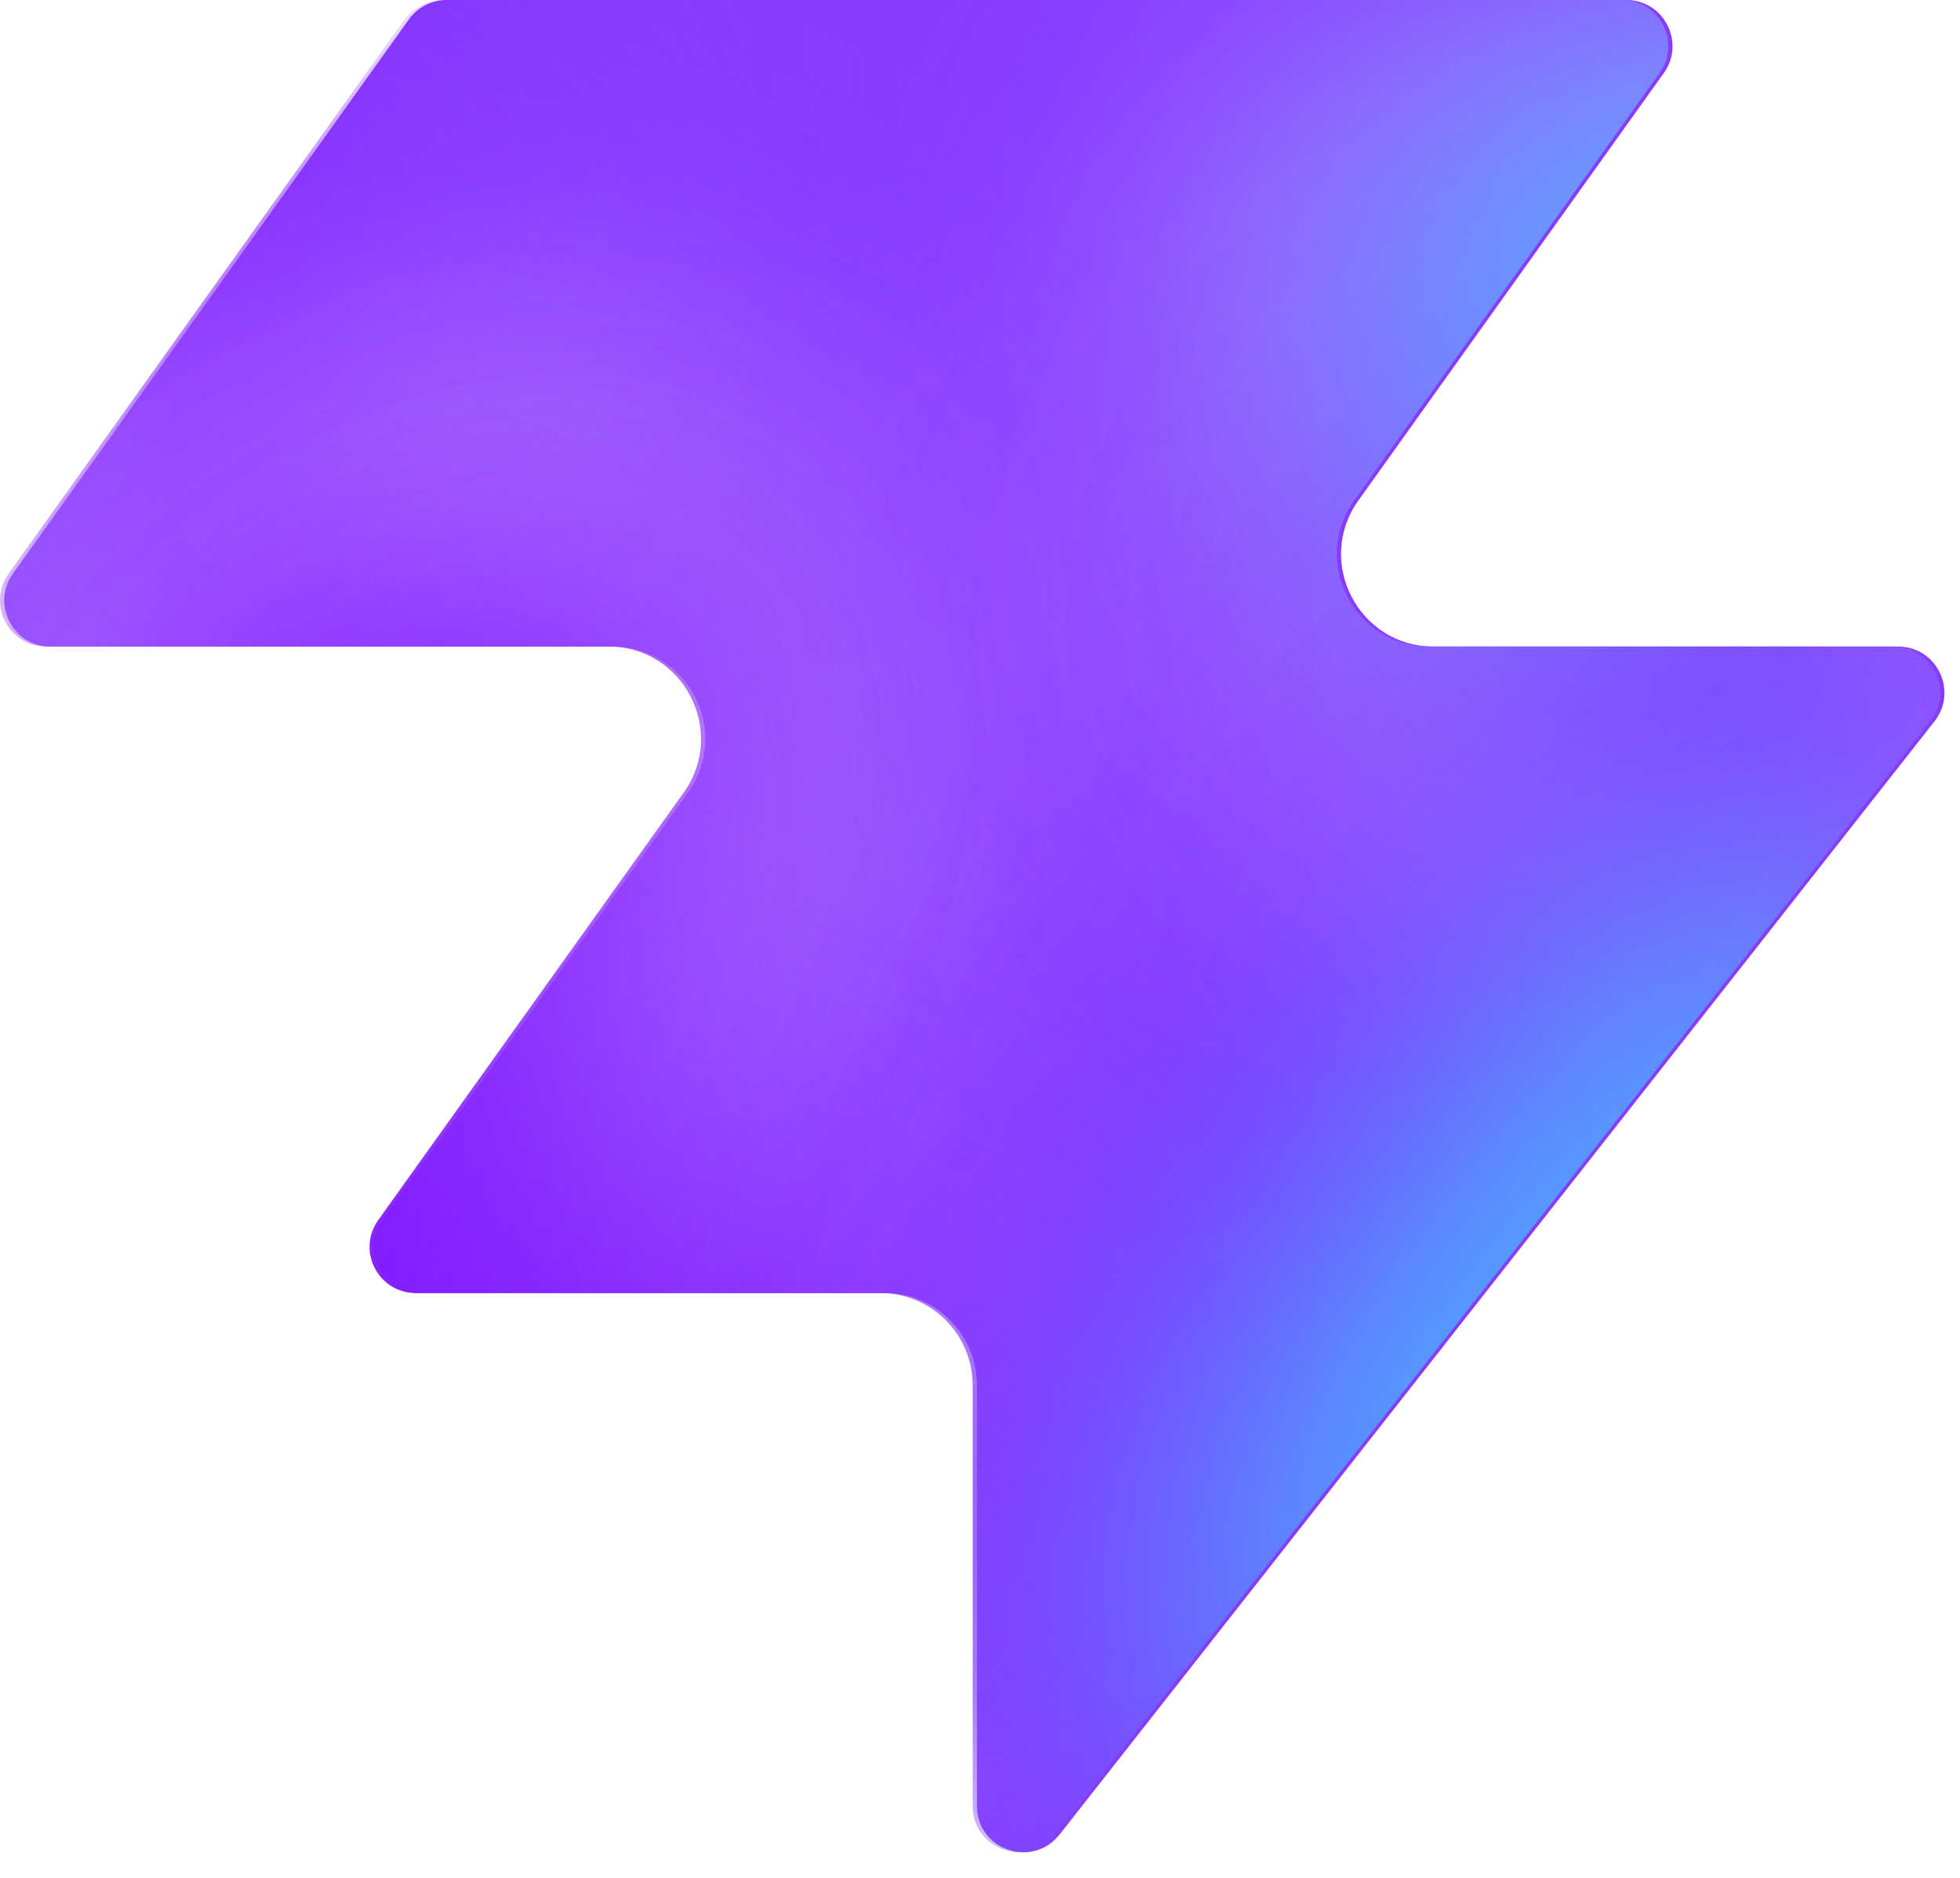
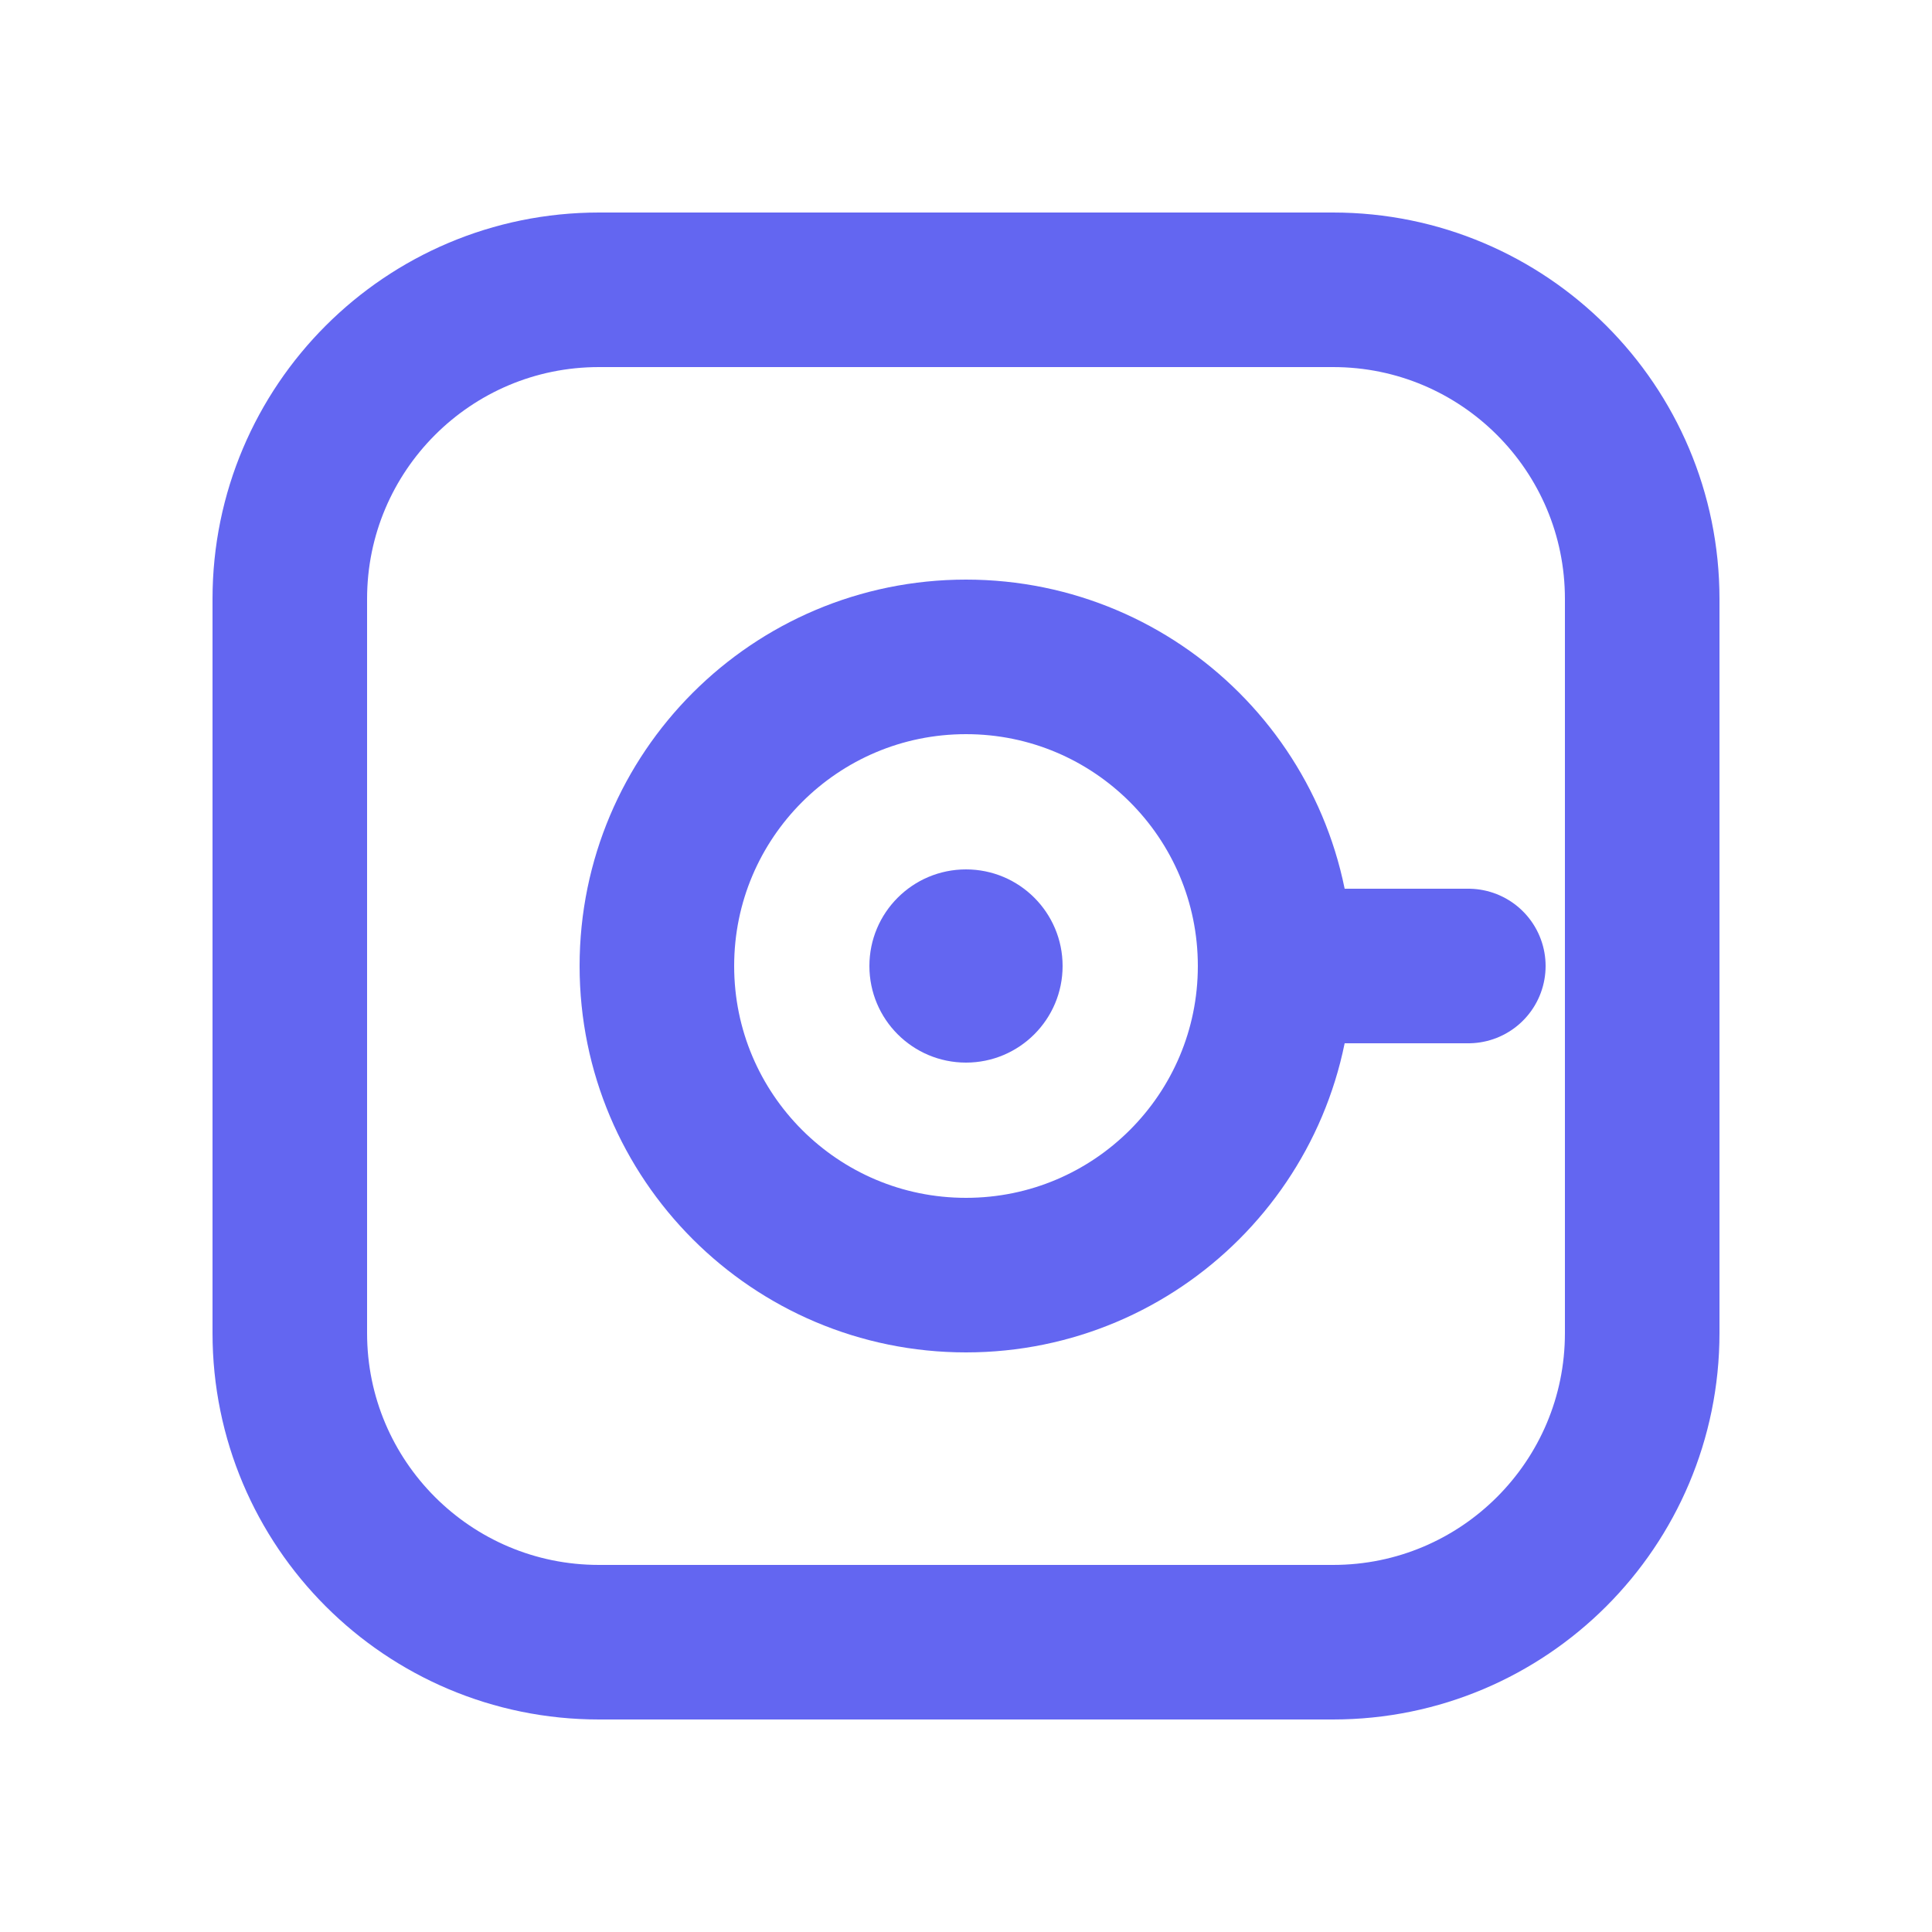
- <svg xmlns="http://www.w3.org/2000/svg" width="48" height="46" fill="none" viewBox="0 0 48 46">
-   <path fill="#863bff" d="M25.946 44.938c-.664.845-2.021.375-2.021-.698V33.937a2.26 2.26 0 0 0-2.262-2.262H10.287c-.92 0-1.456-1.04-.92-1.788l7.48-10.471c1.07-1.497 0-3.578-1.842-3.578H1.237c-.92 0-1.456-1.04-.92-1.788L10.013.474c.214-.297.556-.474.92-.474h28.894c.92 0 1.456 1.04.92 1.788l-7.48 10.471c-1.07 1.498 0 3.579 1.842 3.579h11.377c.943 0 1.473 1.088.89 1.83L25.947 44.94z" style="fill:#863bff;fill:color(display-p3 .525 .23 1);fill-opacity:1" />
-   <mask id="a" width="48" height="46" x="0" y="0" maskUnits="userSpaceOnUse" style="mask-type:alpha">
-     <path fill="#000" d="M25.842 44.938c-.664.844-2.021.375-2.021-.698V33.937a2.26 2.26 0 0 0-2.262-2.262H10.183c-.92 0-1.456-1.04-.92-1.788l7.48-10.471c1.07-1.498 0-3.579-1.842-3.579H1.133c-.92 0-1.456-1.04-.92-1.787L9.91.473c.214-.297.556-.474.92-.474h28.894c.92 0 1.456 1.04.92 1.788l-7.48 10.471c-1.07 1.498 0 3.578 1.842 3.578h11.377c.943 0 1.473 1.088.89 1.832L25.843 44.94z" style="fill:#000;fill-opacity:1" />
-   </mask>
-   <g mask="url(#a)">
-     <g filter="url(#b)">
-       <ellipse cx="5.508" cy="14.704" fill="#ede6ff" rx="5.508" ry="14.704" style="fill:#ede6ff;fill:color(display-p3 .927 .903 1);fill-opacity:1" transform="matrix(.00324 1 1 -.00324 -4.47 31.516)" />
-     </g>
-     <g filter="url(#c)">
-       <ellipse cx="10.399" cy="29.851" fill="#ede6ff" rx="10.399" ry="29.851" style="fill:#ede6ff;fill:color(display-p3 .927 .903 1);fill-opacity:1" transform="matrix(.00324 1 1 -.00324 -39.328 7.883)" />
-     </g>
-     <g filter="url(#d)">
-       <ellipse cx="5.508" cy="30.487" fill="#7e14ff" rx="5.508" ry="30.487" style="fill:#7e14ff;fill:color(display-p3 .492 .077 1);fill-opacity:1" transform="rotate(89.814 -25.913 -14.639)scale(1 -1)" />
-     </g>
-     <g filter="url(#e)">
-       <ellipse cx="5.508" cy="30.599" fill="#7e14ff" rx="5.508" ry="30.599" style="fill:#7e14ff;fill:color(display-p3 .492 .077 1);fill-opacity:1" transform="rotate(89.814 -32.644 -3.334)scale(1 -1)" />
-     </g>
-     <g filter="url(#f)">
-       <ellipse cx="5.508" cy="30.599" fill="#7e14ff" rx="5.508" ry="30.599" style="fill:#7e14ff;fill:color(display-p3 .492 .077 1);fill-opacity:1" transform="matrix(.00324 1 1 -.00324 -34.34 30.47)" />
-     </g>
-     <g filter="url(#g)">
-       <ellipse cx="14.072" cy="22.078" fill="#ede6ff" rx="14.072" ry="22.078" style="fill:#ede6ff;fill:color(display-p3 .927 .903 1);fill-opacity:1" transform="rotate(93.35 24.506 48.493)scale(-1 1)" />
-     </g>
-     <g filter="url(#h)">
-       <ellipse cx="3.47" cy="21.501" fill="#7e14ff" rx="3.47" ry="21.501" style="fill:#7e14ff;fill:color(display-p3 .492 .077 1);fill-opacity:1" transform="rotate(89.009 28.708 47.59)scale(-1 1)" />
-     </g>
-     <g filter="url(#i)">
-       <ellipse cx="3.47" cy="21.501" fill="#7e14ff" rx="3.47" ry="21.501" style="fill:#7e14ff;fill:color(display-p3 .492 .077 1);fill-opacity:1" transform="rotate(89.009 28.708 47.59)scale(-1 1)" />
-     </g>
-     <g filter="url(#j)">
-       <ellipse cx=".387" cy="8.972" fill="#7e14ff" rx="4.407" ry="29.108" style="fill:#7e14ff;fill:color(display-p3 .492 .077 1);fill-opacity:1" transform="rotate(39.51 .387 8.972)" />
-     </g>
-     <g filter="url(#k)">
-       <ellipse cx="47.523" cy="-6.092" fill="#7e14ff" rx="4.407" ry="29.108" style="fill:#7e14ff;fill:color(display-p3 .492 .077 1);fill-opacity:1" transform="rotate(37.892 47.523 -6.092)" />
-     </g>
-     <g filter="url(#l)">
-       <ellipse cx="41.412" cy="6.333" fill="#47bfff" rx="5.971" ry="9.665" style="fill:#47bfff;fill:color(display-p3 .28 .748 1);fill-opacity:1" transform="rotate(37.892 41.412 6.333)" />
-     </g>
-     <g filter="url(#m)">
-       <ellipse cx="-1.879" cy="38.332" fill="#7e14ff" rx="4.407" ry="29.108" style="fill:#7e14ff;fill:color(display-p3 .492 .077 1);fill-opacity:1" transform="rotate(37.892 -1.88 38.332)" />
-     </g>
-     <g filter="url(#n)">
-       <ellipse cx="-1.879" cy="38.332" fill="#7e14ff" rx="4.407" ry="29.108" style="fill:#7e14ff;fill:color(display-p3 .492 .077 1);fill-opacity:1" transform="rotate(37.892 -1.88 38.332)" />
-     </g>
-     <g filter="url(#o)">
-       <ellipse cx="35.651" cy="29.907" fill="#7e14ff" rx="4.407" ry="29.108" style="fill:#7e14ff;fill:color(display-p3 .492 .077 1);fill-opacity:1" transform="rotate(37.892 35.651 29.907)" />
-     </g>
-     <g filter="url(#p)">
-       <ellipse cx="38.418" cy="32.4" fill="#47bfff" rx="5.971" ry="15.297" style="fill:#47bfff;fill:color(display-p3 .28 .748 1);fill-opacity:1" transform="rotate(37.892 38.418 32.4)" />
-     </g>
-   </g>
-   <defs>
-     <filter id="b" width="60.045" height="41.654" x="-19.77" y="16.149" color-interpolation-filters="sRGB" filterUnits="userSpaceOnUse">
-       <feFlood flood-opacity="0" result="BackgroundImageFix" />
-       <feBlend in="SourceGraphic" in2="BackgroundImageFix" result="shape" />
-       <feGaussianBlur result="effect1_foregroundBlur_2002_17158" stdDeviation="7.659" />
-     </filter>
-     <filter id="c" width="90.34" height="51.437" x="-54.613" y="-7.533" color-interpolation-filters="sRGB" filterUnits="userSpaceOnUse">
-       <feFlood flood-opacity="0" result="BackgroundImageFix" />
-       <feBlend in="SourceGraphic" in2="BackgroundImageFix" result="shape" />
-       <feGaussianBlur result="effect1_foregroundBlur_2002_17158" stdDeviation="7.659" />
-     </filter>
-     <filter id="d" width="79.355" height="29.4" x="-49.64" y="2.03" color-interpolation-filters="sRGB" filterUnits="userSpaceOnUse">
-       <feFlood flood-opacity="0" result="BackgroundImageFix" />
-       <feBlend in="SourceGraphic" in2="BackgroundImageFix" result="shape" />
-       <feGaussianBlur result="effect1_foregroundBlur_2002_17158" stdDeviation="4.596" />
-     </filter>
-     <filter id="e" width="79.579" height="29.4" x="-45.045" y="20.029" color-interpolation-filters="sRGB" filterUnits="userSpaceOnUse">
-       <feFlood flood-opacity="0" result="BackgroundImageFix" />
-       <feBlend in="SourceGraphic" in2="BackgroundImageFix" result="shape" />
-       <feGaussianBlur result="effect1_foregroundBlur_2002_17158" stdDeviation="4.596" />
-     </filter>
-     <filter id="f" width="79.579" height="29.4" x="-43.513" y="21.178" color-interpolation-filters="sRGB" filterUnits="userSpaceOnUse">
-       <feFlood flood-opacity="0" result="BackgroundImageFix" />
-       <feBlend in="SourceGraphic" in2="BackgroundImageFix" result="shape" />
-       <feGaussianBlur result="effect1_foregroundBlur_2002_17158" stdDeviation="4.596" />
-     </filter>
-     <filter id="g" width="74.749" height="58.852" x="15.756" y="-17.901" color-interpolation-filters="sRGB" filterUnits="userSpaceOnUse">
-       <feFlood flood-opacity="0" result="BackgroundImageFix" />
-       <feBlend in="SourceGraphic" in2="BackgroundImageFix" result="shape" />
-       <feGaussianBlur result="effect1_foregroundBlur_2002_17158" stdDeviation="7.659" />
-     </filter>
-     <filter id="h" width="61.377" height="25.362" x="23.548" y="2.284" color-interpolation-filters="sRGB" filterUnits="userSpaceOnUse">
-       <feFlood flood-opacity="0" result="BackgroundImageFix" />
-       <feBlend in="SourceGraphic" in2="BackgroundImageFix" result="shape" />
-       <feGaussianBlur result="effect1_foregroundBlur_2002_17158" stdDeviation="4.596" />
-     </filter>
-     <filter id="i" width="61.377" height="25.362" x="23.548" y="2.284" color-interpolation-filters="sRGB" filterUnits="userSpaceOnUse">
-       <feFlood flood-opacity="0" result="BackgroundImageFix" />
-       <feBlend in="SourceGraphic" in2="BackgroundImageFix" result="shape" />
-       <feGaussianBlur result="effect1_foregroundBlur_2002_17158" stdDeviation="4.596" />
-     </filter>
-     <filter id="j" width="56.045" height="63.649" x="-27.636" y="-22.853" color-interpolation-filters="sRGB" filterUnits="userSpaceOnUse">
-       <feFlood flood-opacity="0" result="BackgroundImageFix" />
-       <feBlend in="SourceGraphic" in2="BackgroundImageFix" result="shape" />
-       <feGaussianBlur result="effect1_foregroundBlur_2002_17158" stdDeviation="4.596" />
-     </filter>
-     <filter id="k" width="54.814" height="64.646" x="20.116" y="-38.415" color-interpolation-filters="sRGB" filterUnits="userSpaceOnUse">
-       <feFlood flood-opacity="0" result="BackgroundImageFix" />
-       <feBlend in="SourceGraphic" in2="BackgroundImageFix" result="shape" />
-       <feGaussianBlur result="effect1_foregroundBlur_2002_17158" stdDeviation="4.596" />
-     </filter>
-     <filter id="l" width="33.541" height="35.313" x="24.641" y="-11.323" color-interpolation-filters="sRGB" filterUnits="userSpaceOnUse">
-       <feFlood flood-opacity="0" result="BackgroundImageFix" />
-       <feBlend in="SourceGraphic" in2="BackgroundImageFix" result="shape" />
-       <feGaussianBlur result="effect1_foregroundBlur_2002_17158" stdDeviation="4.596" />
-     </filter>
-     <filter id="m" width="54.814" height="64.646" x="-29.286" y="6.009" color-interpolation-filters="sRGB" filterUnits="userSpaceOnUse">
-       <feFlood flood-opacity="0" result="BackgroundImageFix" />
-       <feBlend in="SourceGraphic" in2="BackgroundImageFix" result="shape" />
-       <feGaussianBlur result="effect1_foregroundBlur_2002_17158" stdDeviation="4.596" />
-     </filter>
-     <filter id="n" width="54.814" height="64.646" x="-29.286" y="6.009" color-interpolation-filters="sRGB" filterUnits="userSpaceOnUse">
-       <feFlood flood-opacity="0" result="BackgroundImageFix" />
-       <feBlend in="SourceGraphic" in2="BackgroundImageFix" result="shape" />
-       <feGaussianBlur result="effect1_foregroundBlur_2002_17158" stdDeviation="4.596" />
-     </filter>
-     <filter id="o" width="54.814" height="64.646" x="8.244" y="-2.416" color-interpolation-filters="sRGB" filterUnits="userSpaceOnUse">
-       <feFlood flood-opacity="0" result="BackgroundImageFix" />
-       <feBlend in="SourceGraphic" in2="BackgroundImageFix" result="shape" />
-       <feGaussianBlur result="effect1_foregroundBlur_2002_17158" stdDeviation="4.596" />
-     </filter>
-     <filter id="p" width="39.409" height="43.623" x="18.713" y="10.588" color-interpolation-filters="sRGB" filterUnits="userSpaceOnUse">
-       <feFlood flood-opacity="0" result="BackgroundImageFix" />
-       <feBlend in="SourceGraphic" in2="BackgroundImageFix" result="shape" />
-       <feGaussianBlur result="effect1_foregroundBlur_2002_17158" stdDeviation="4.596" />
-     </filter>
-   </defs>
+ <svg xmlns="http://www.w3.org/2000/svg" width="32" height="32" viewBox="0 0 100 100" fill="none">
+   <rect x="15" y="15" width="70" height="70" rx="16" stroke="#6366f1" stroke-width="8" />
+   <circle cx="50" cy="50" r="16" stroke="#6366f1" stroke-width="8" />
+   <circle cx="50" cy="50" r="5" fill="#6366f1" />
+   <line x1="66" y1="50" x2="76" y2="50" stroke="#6366f1" stroke-width="8" stroke-linecap="round" />
</svg>
